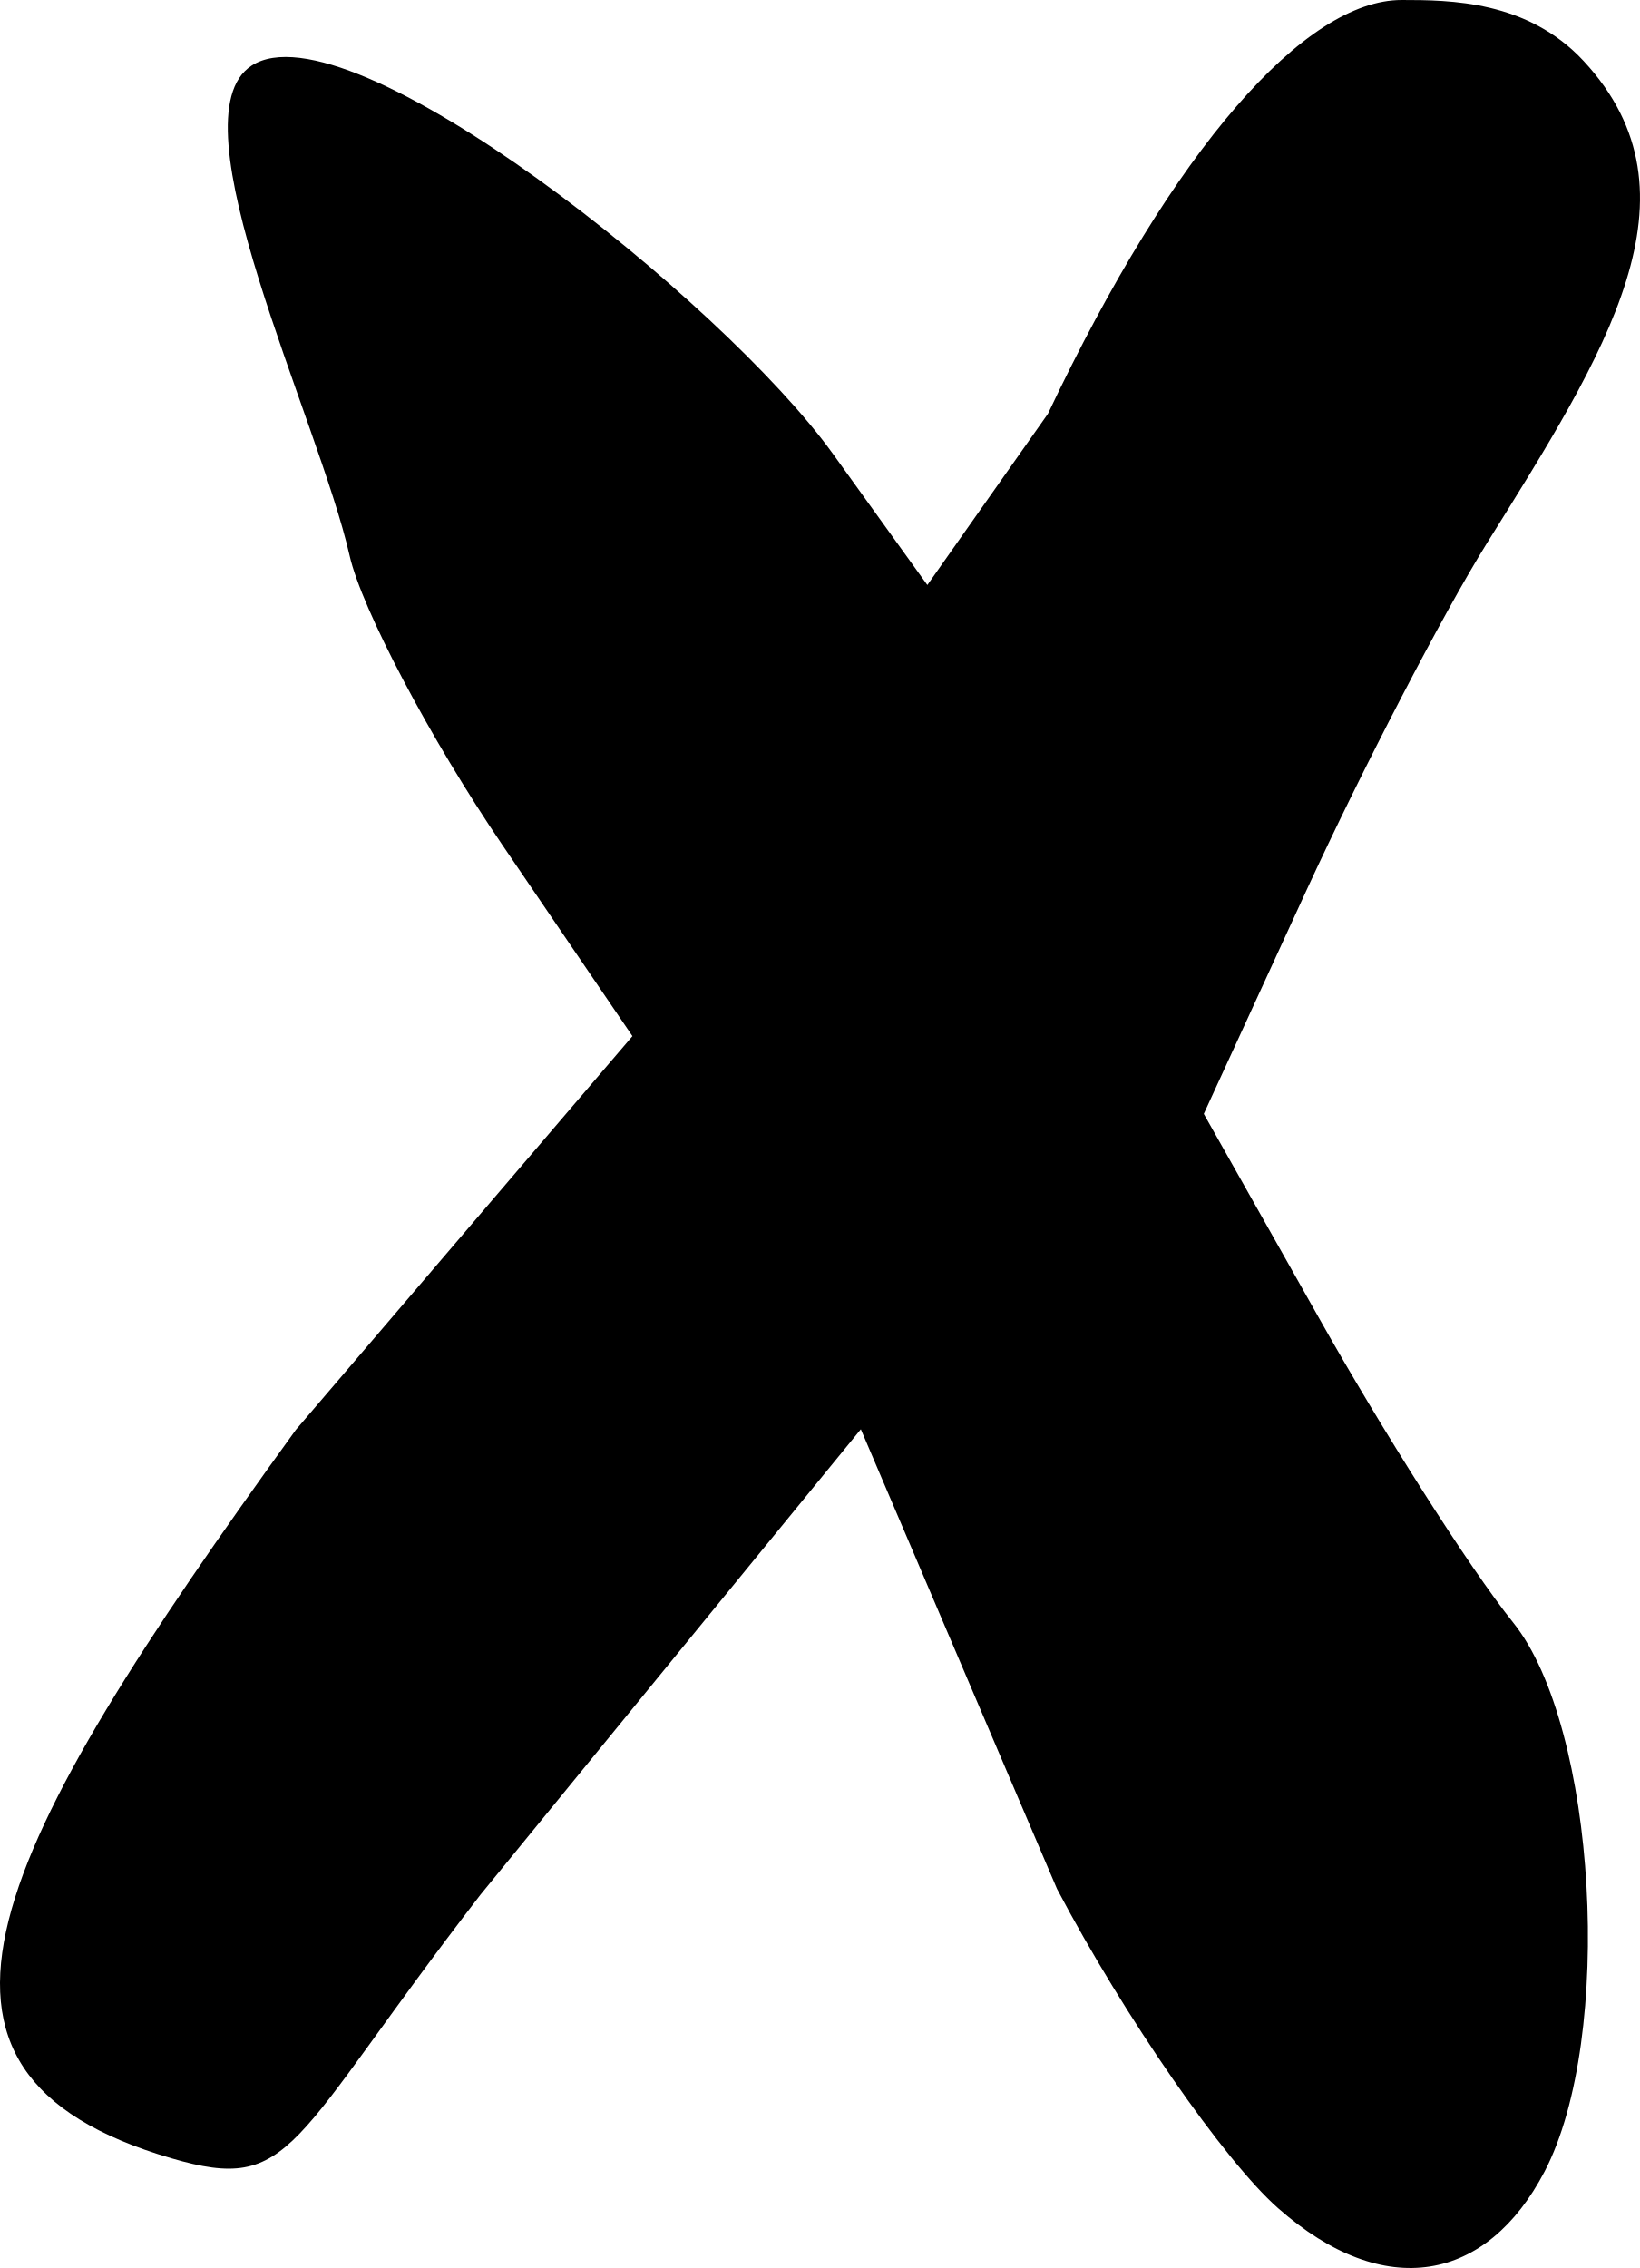
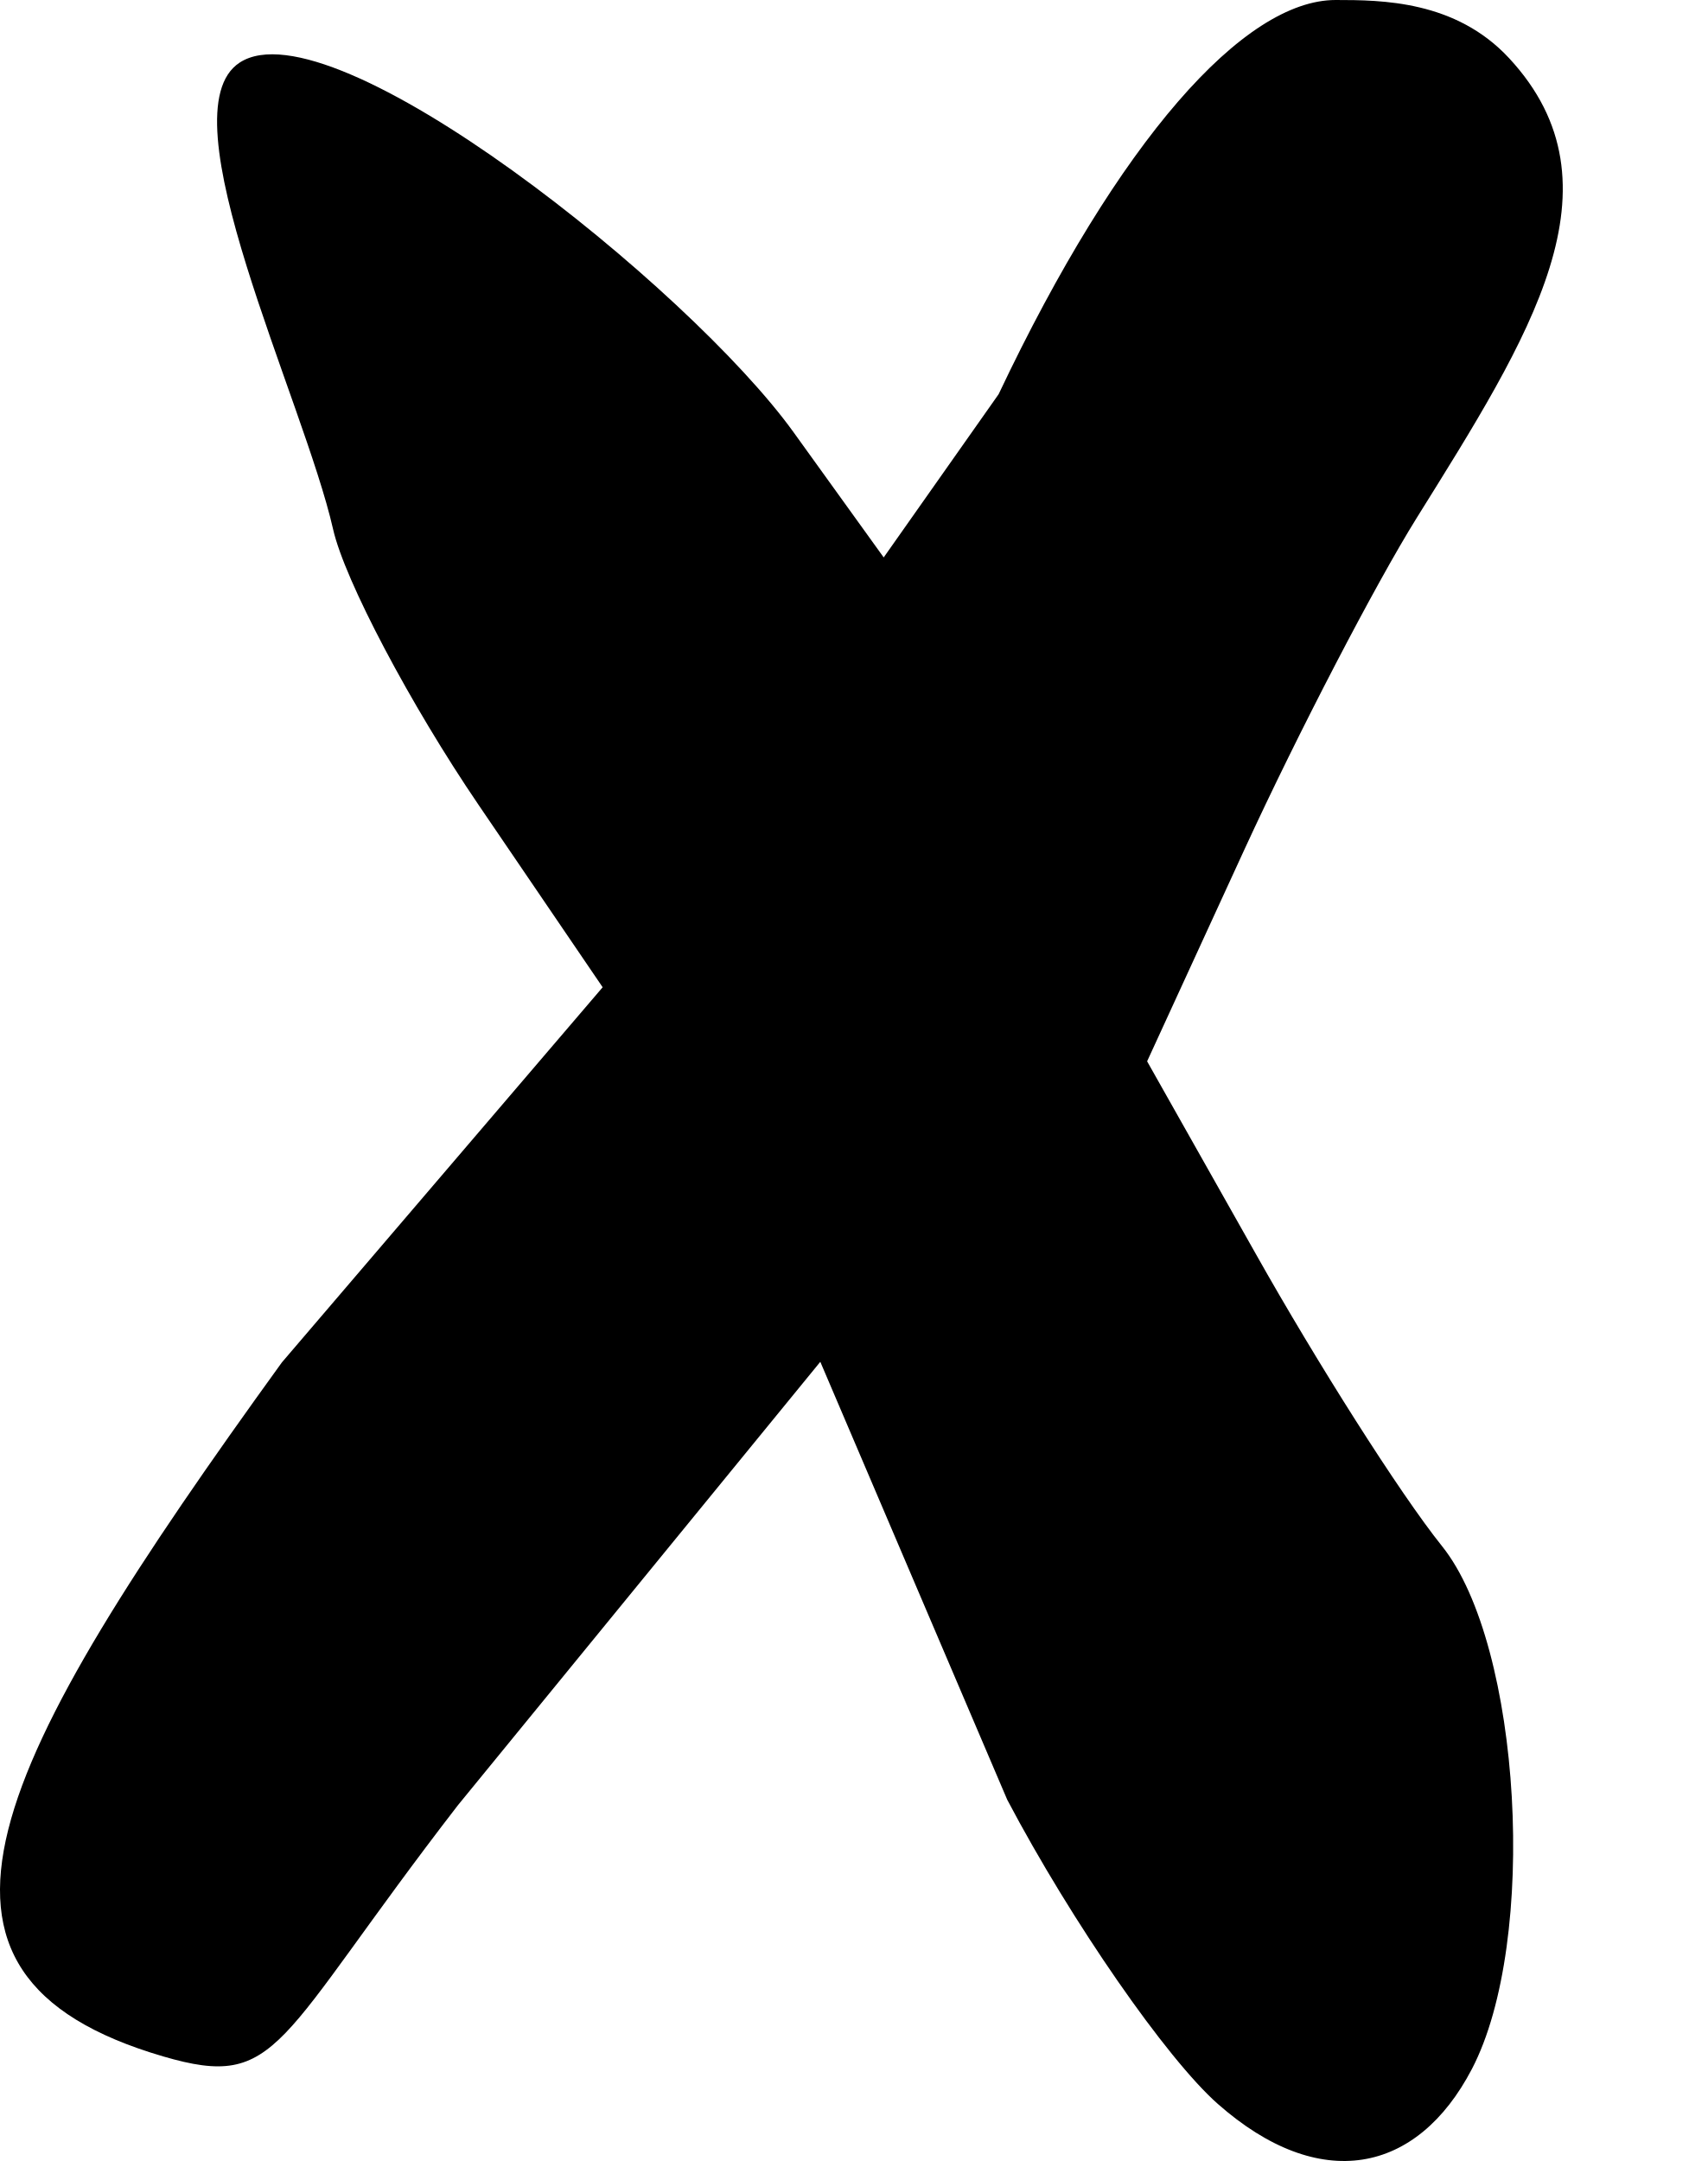
- <svg xmlns="http://www.w3.org/2000/svg" version="1.1" width="756.298" height="1045.768" id="svg4455">
+ <svg xmlns="http://www.w3.org/2000/svg" version="1.1" width="826.298" height="1045.768" id="svg4455">
  <defs id="defs4457" />
  <path d="M 646.381,0 C 602.005,0 541.589,67.684 483.276,190.767 L 427.661,269.751 384.04,209.171 C 333.418,138.864 160.915,1.157 116.037,30.258 78.824,54.391 146.923,193.209 161.206,256.148 c 5.601,24.69 37.465,84.976 70.438,133.426 l 60.007,88.187 -155.232,181.539 C -4.507,854.23 -56.696,955.483 79.017,995.169 135.616,1011.721 132.675,988.762 221.568,873.643 l 175.414,-214.627 90.462,211.928 c 31.149,59.083 77.169,125.404 101.94,147.23 49.299,43.449 96.367,33.921 122.902,-16.87 32.327,-61.874 24.014,-205.145 -14.405,-253.053 -20.619,-25.711 -60.898,-89.486 -89.944,-141.096 l -52.797,-93.552 47.205,-102.756 c 25.944,-56.36 63.23,-128.079 83.291,-160.267 C 740.348,162.818 787.386,89.762 730.366,28.201 704.458,0.227 668.72,0 646.381,0 z" id="path4837-2" style="fill:#000000" />
</svg>
